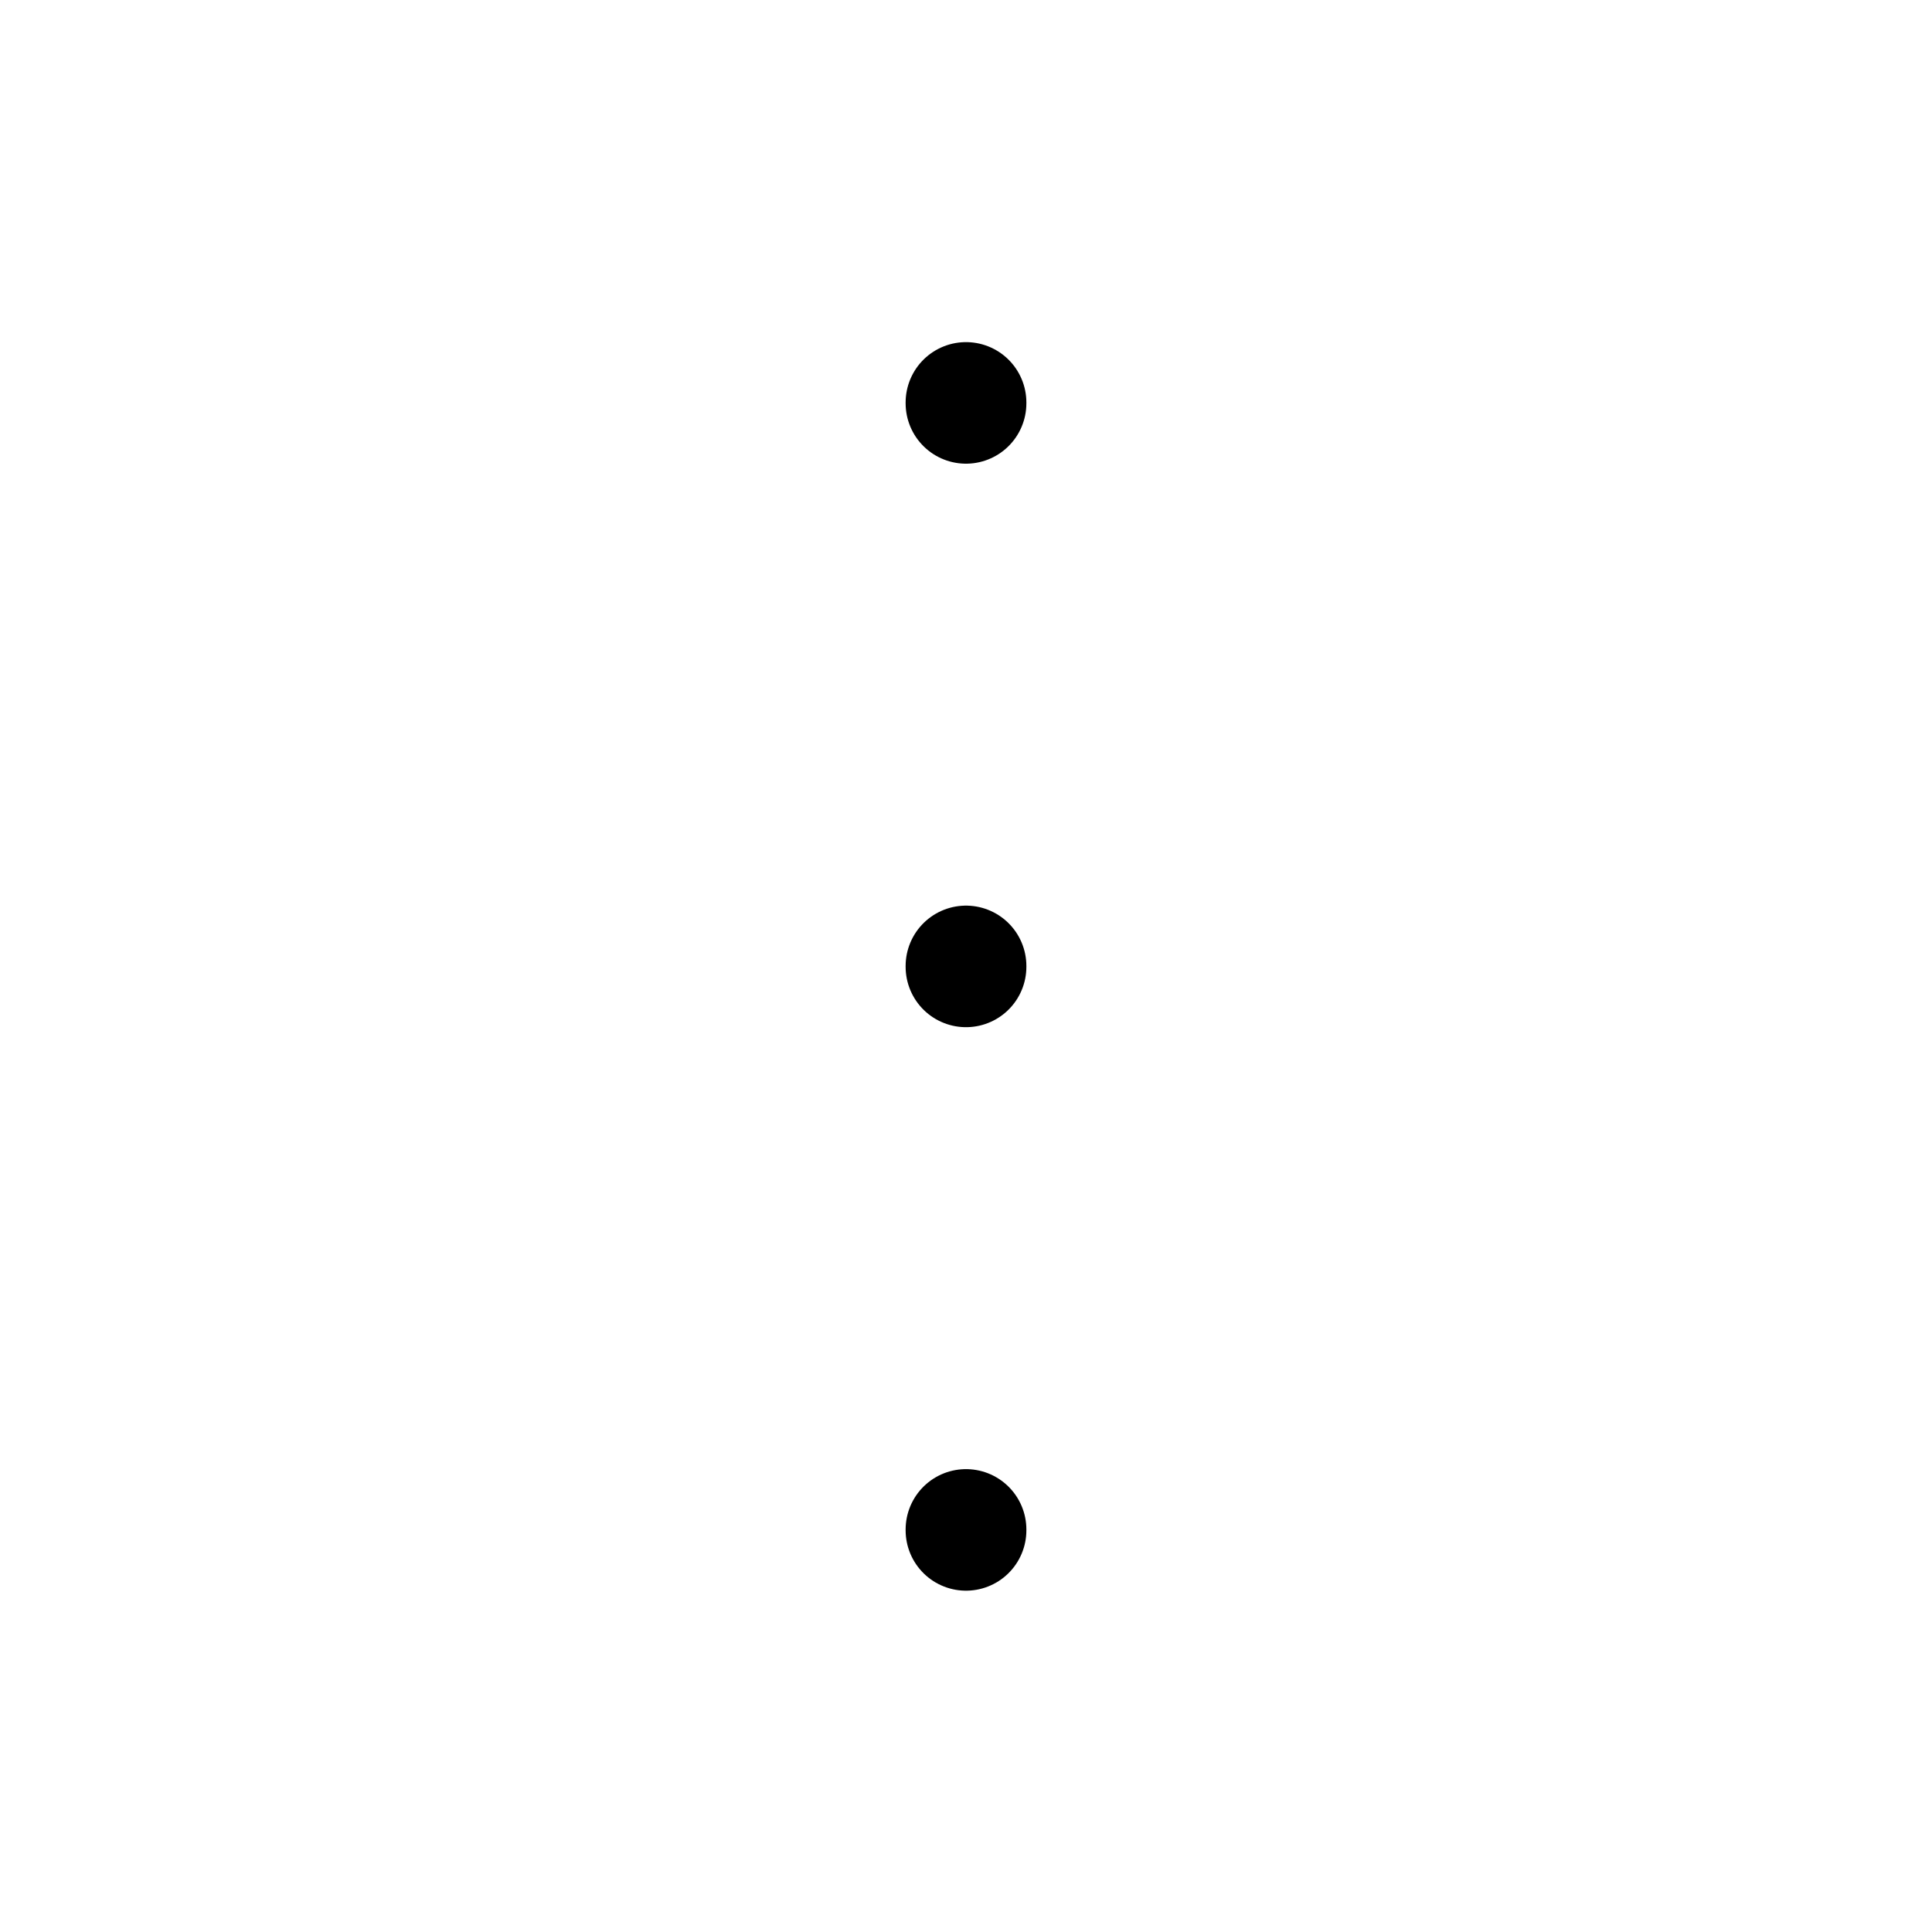
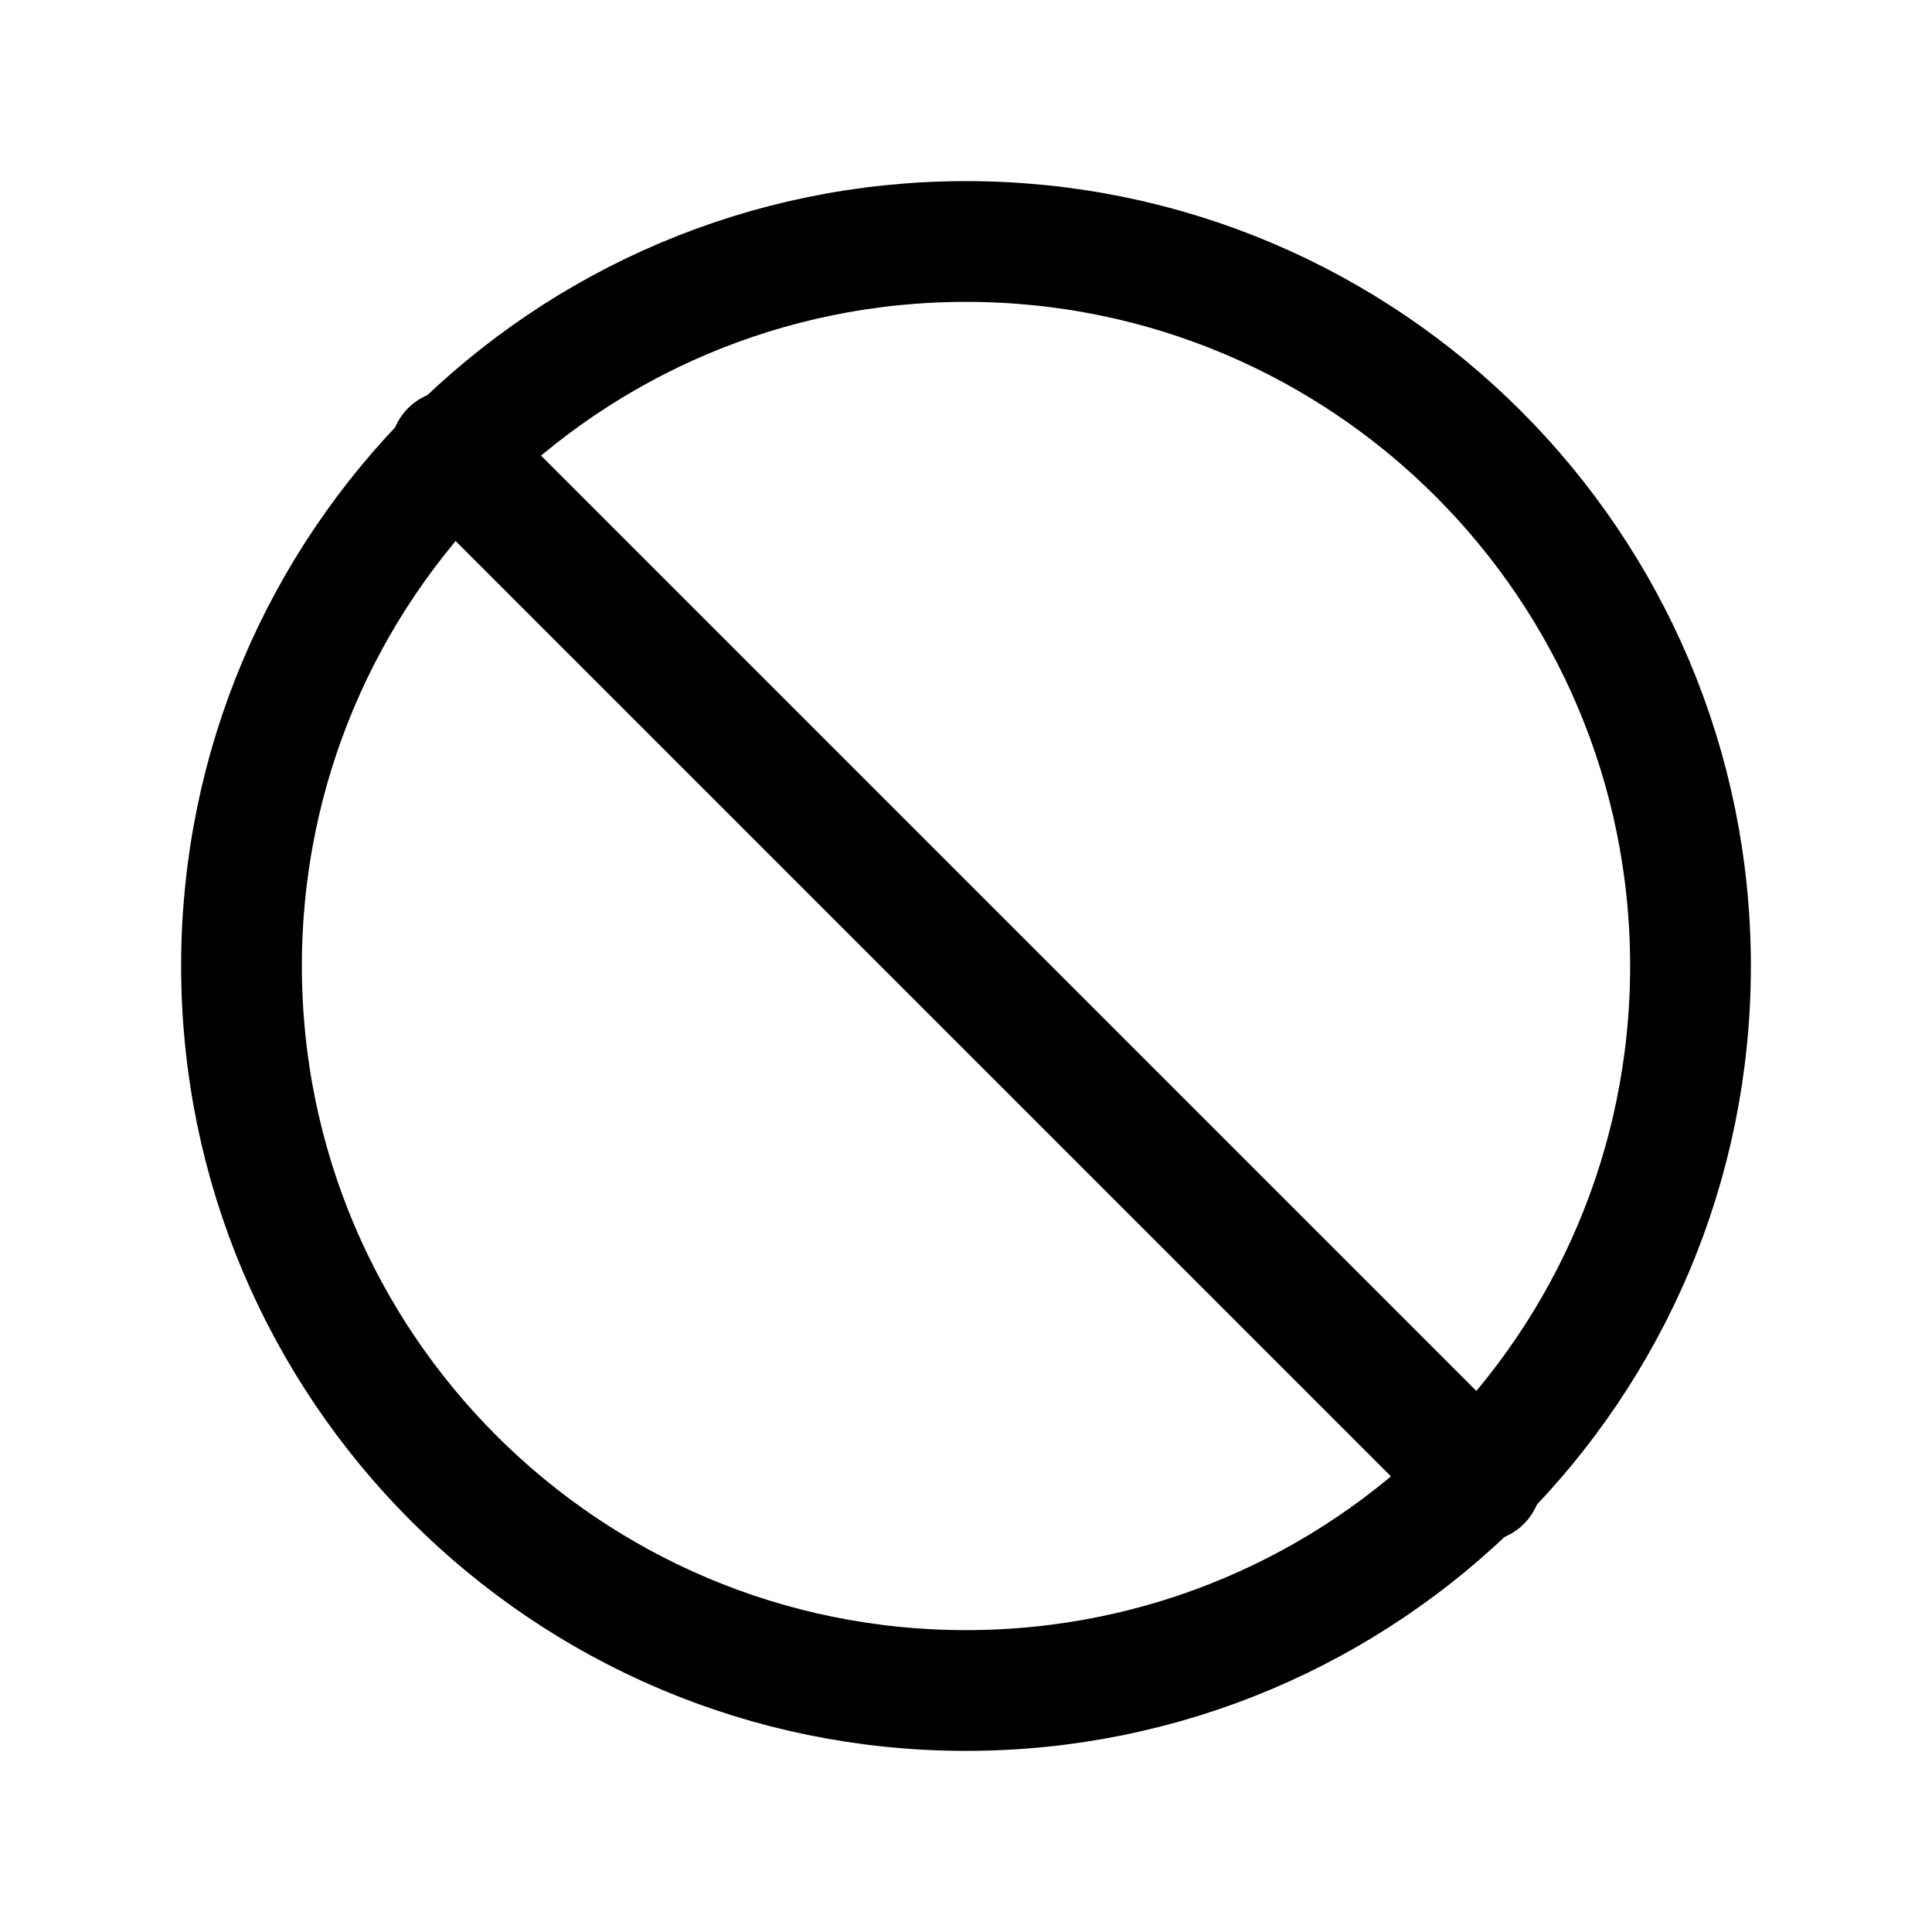
<svg xmlns="http://www.w3.org/2000/svg" width="24" height="24" viewBox="0 0 24 24" fill="none" stroke="currentColor" stroke-width="1.5" stroke-linecap="round" stroke-linejoin="round">
-   <path d="M12 5v.01M12 12v.01M12 19v.01" />
+   <circle cx="12" cy="12" r="9" />
+   <path d="M5.6 5.6l12.8 12.8" />
</svg>
